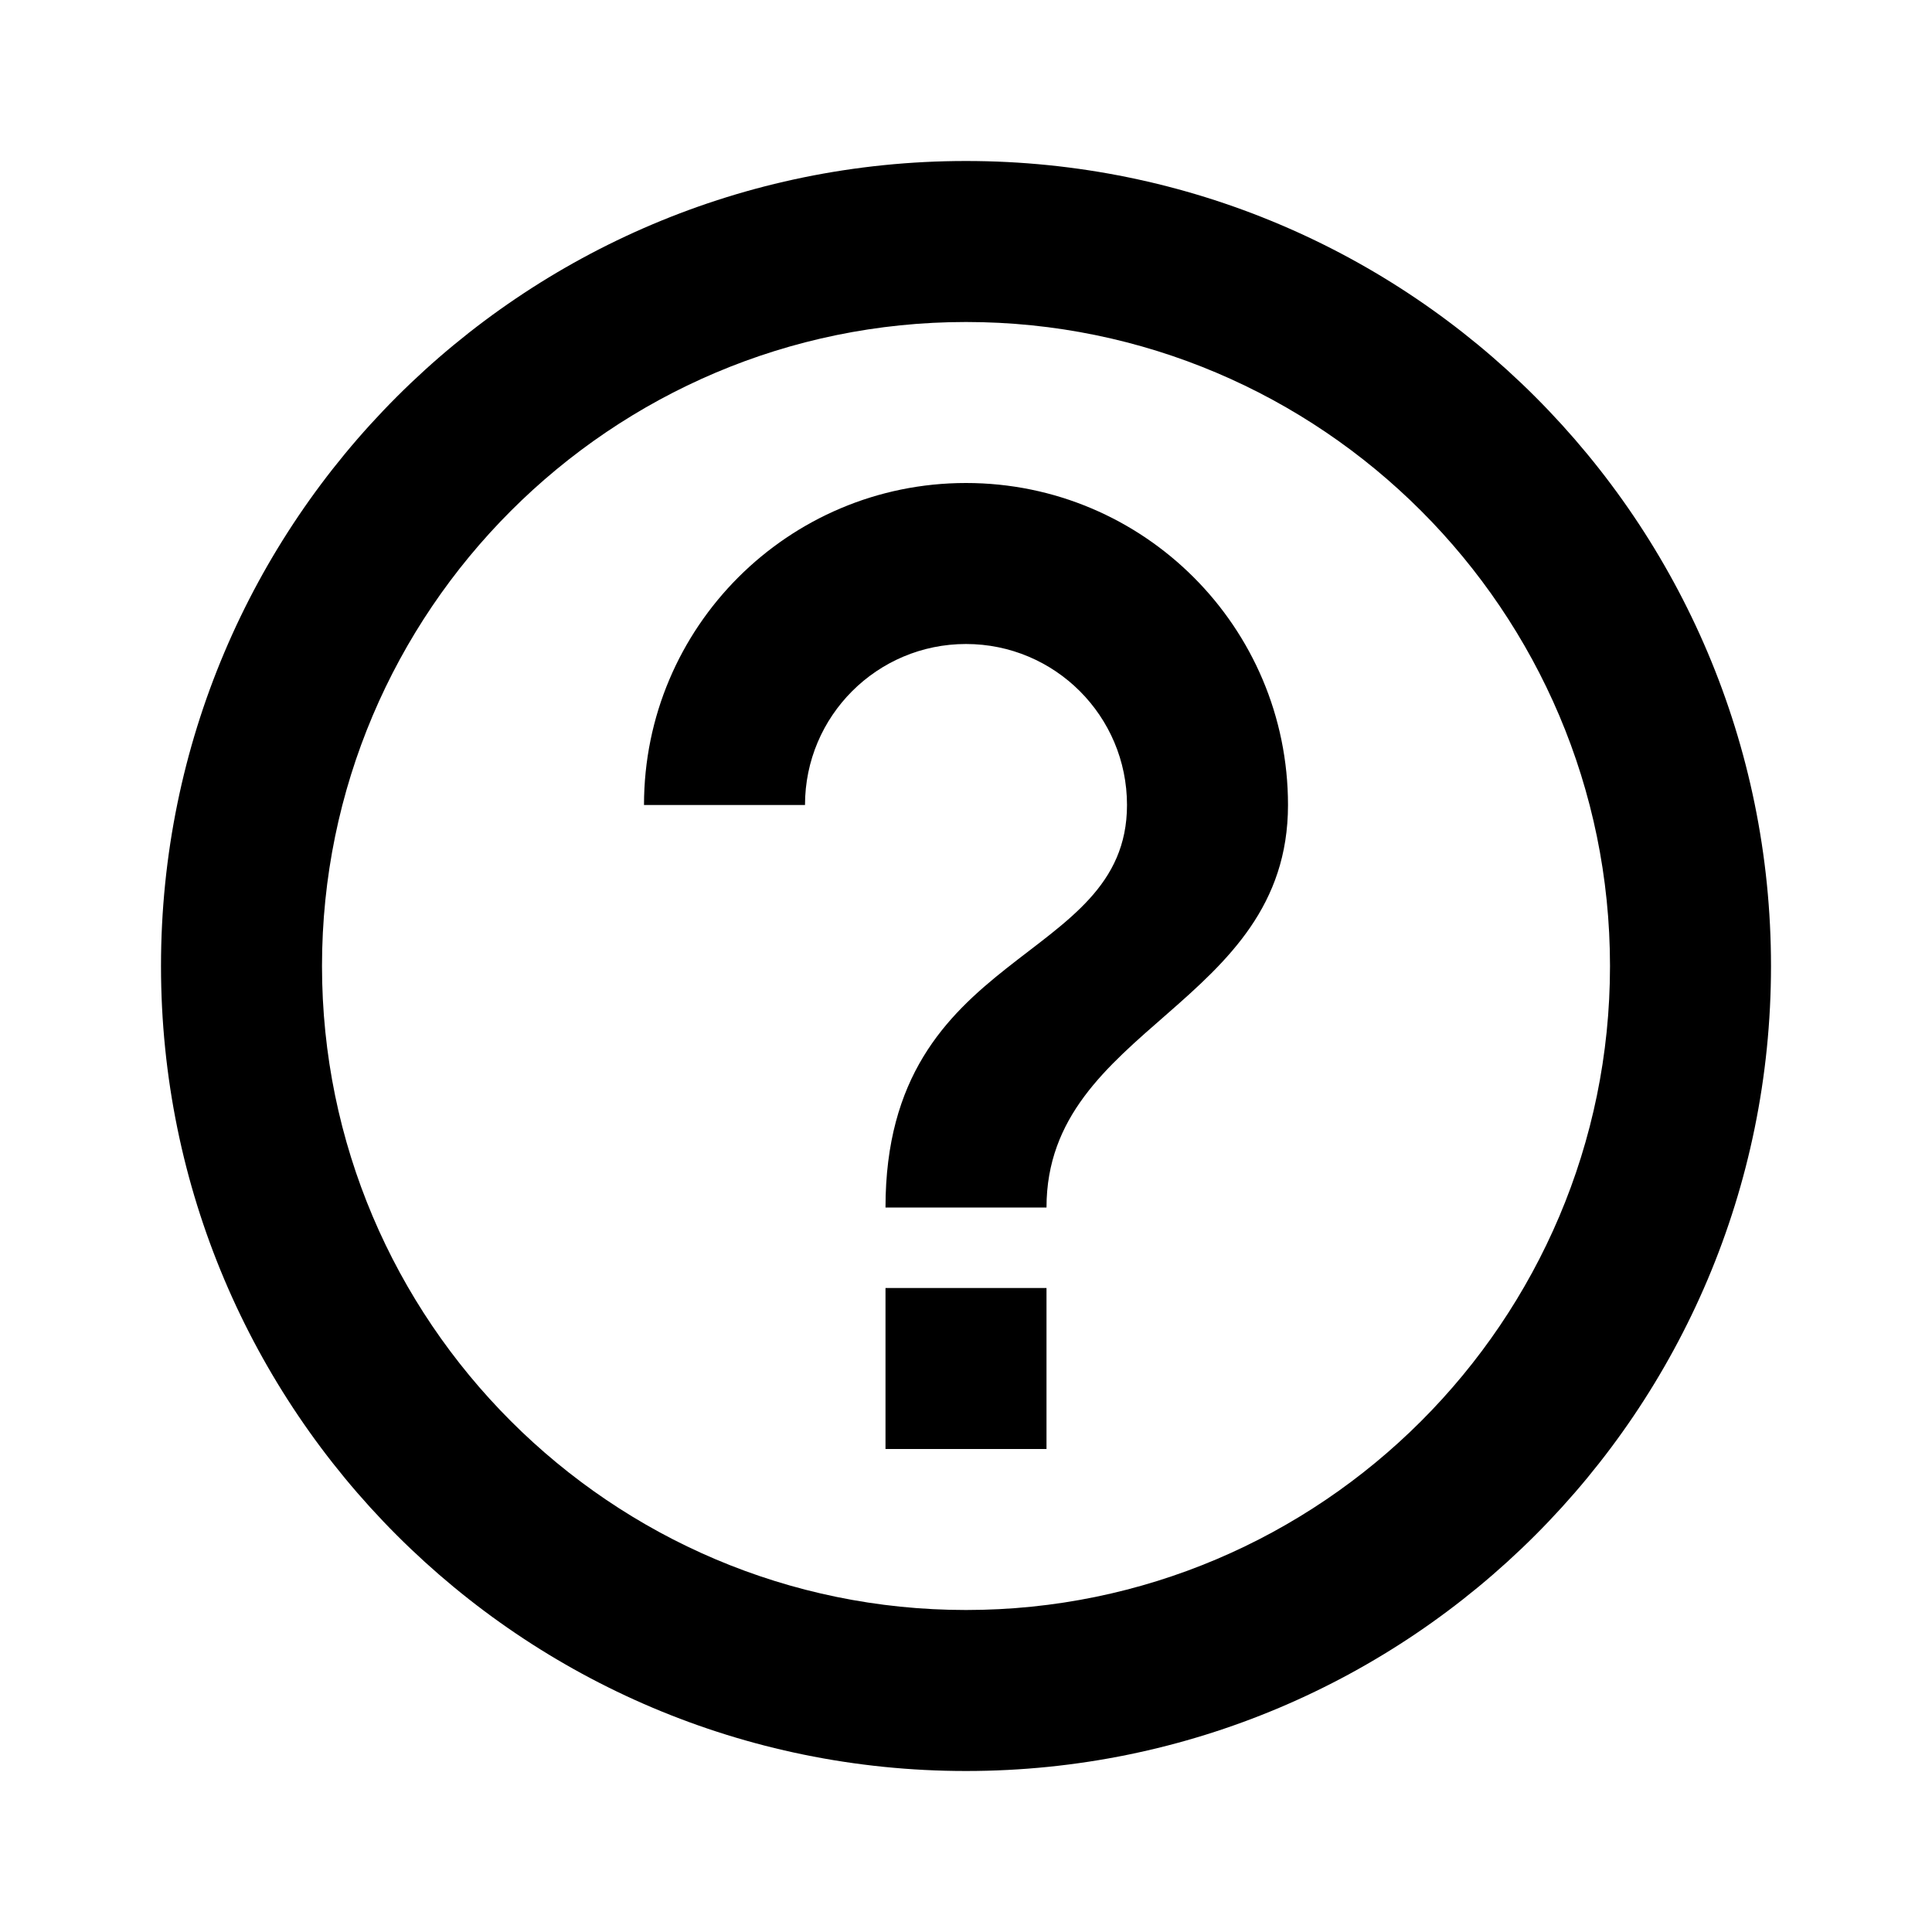
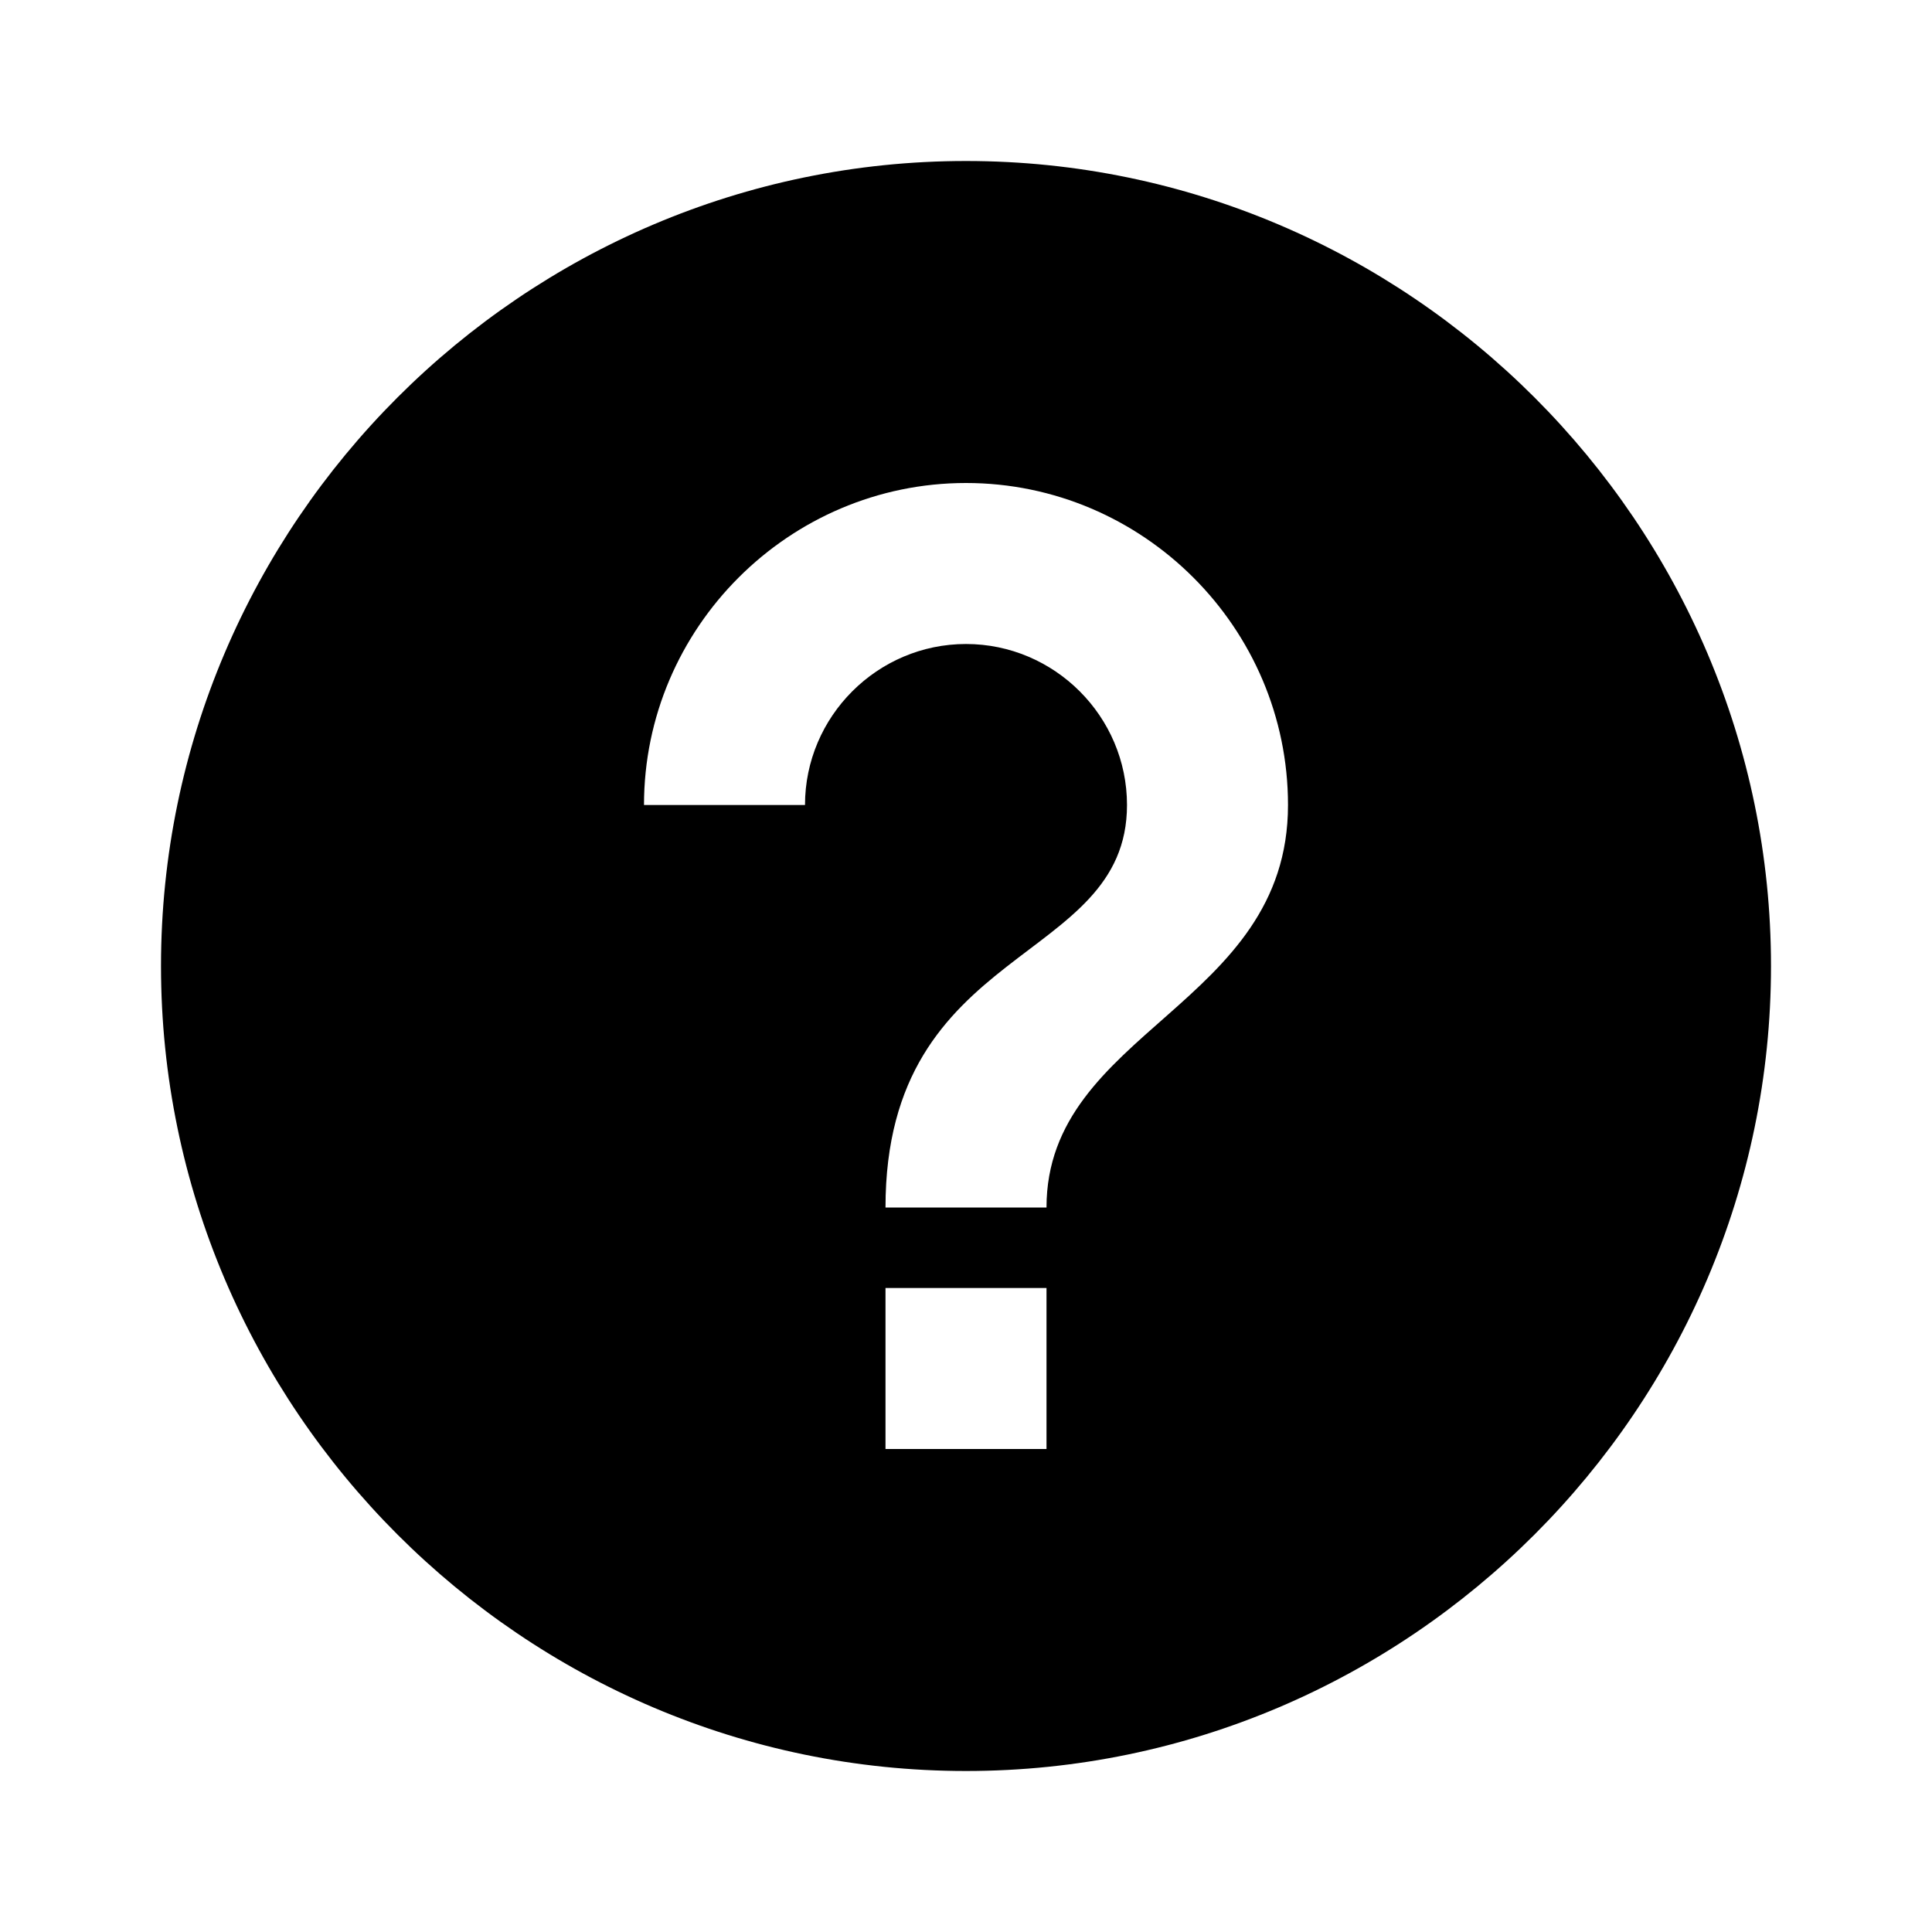
<svg xmlns="http://www.w3.org/2000/svg" version="1.1" width="24" height="24" viewBox="0 0 24 24">
-   <path d="M11,18H13V16H11V18M12,2A10,10 0 0,0 2,12A10,10 0 0,0 12,22A10,10 0 0,0 22,12A10,10 0 0,0 12,2M12,20C7.59,20 4,16.41 4,12C4,7.59 7.59,4 12,4C16.41,4 20,7.59 20,12C20,16.41 16.41,20 12,20M12,6A4,4 0 0,0 8,10H10A2,2 0 0,1 12,8A2,2 0 0,1 14,10C14,12 11,11.75 11,15H13C13,12.75 16,12.5 16,10A4,4 0 0,0 12,6Z" />
+   <path id="Path" d="M12,2C6.5,2,2,6.5,2,12s4.5,10,10,10s10-4.5,10-10S17.5,2,12,2z M13,18h-2v-2h2V18z M13,15h-2c0-3.3,3-3,3-5  c0-1.1-0.9-2-2-2s-2,0.9-2,2H8c0-2.2,1.8-4,4-4s4,1.8,4,4C16,12.5,13,12.8,13,15z" />
</svg>
